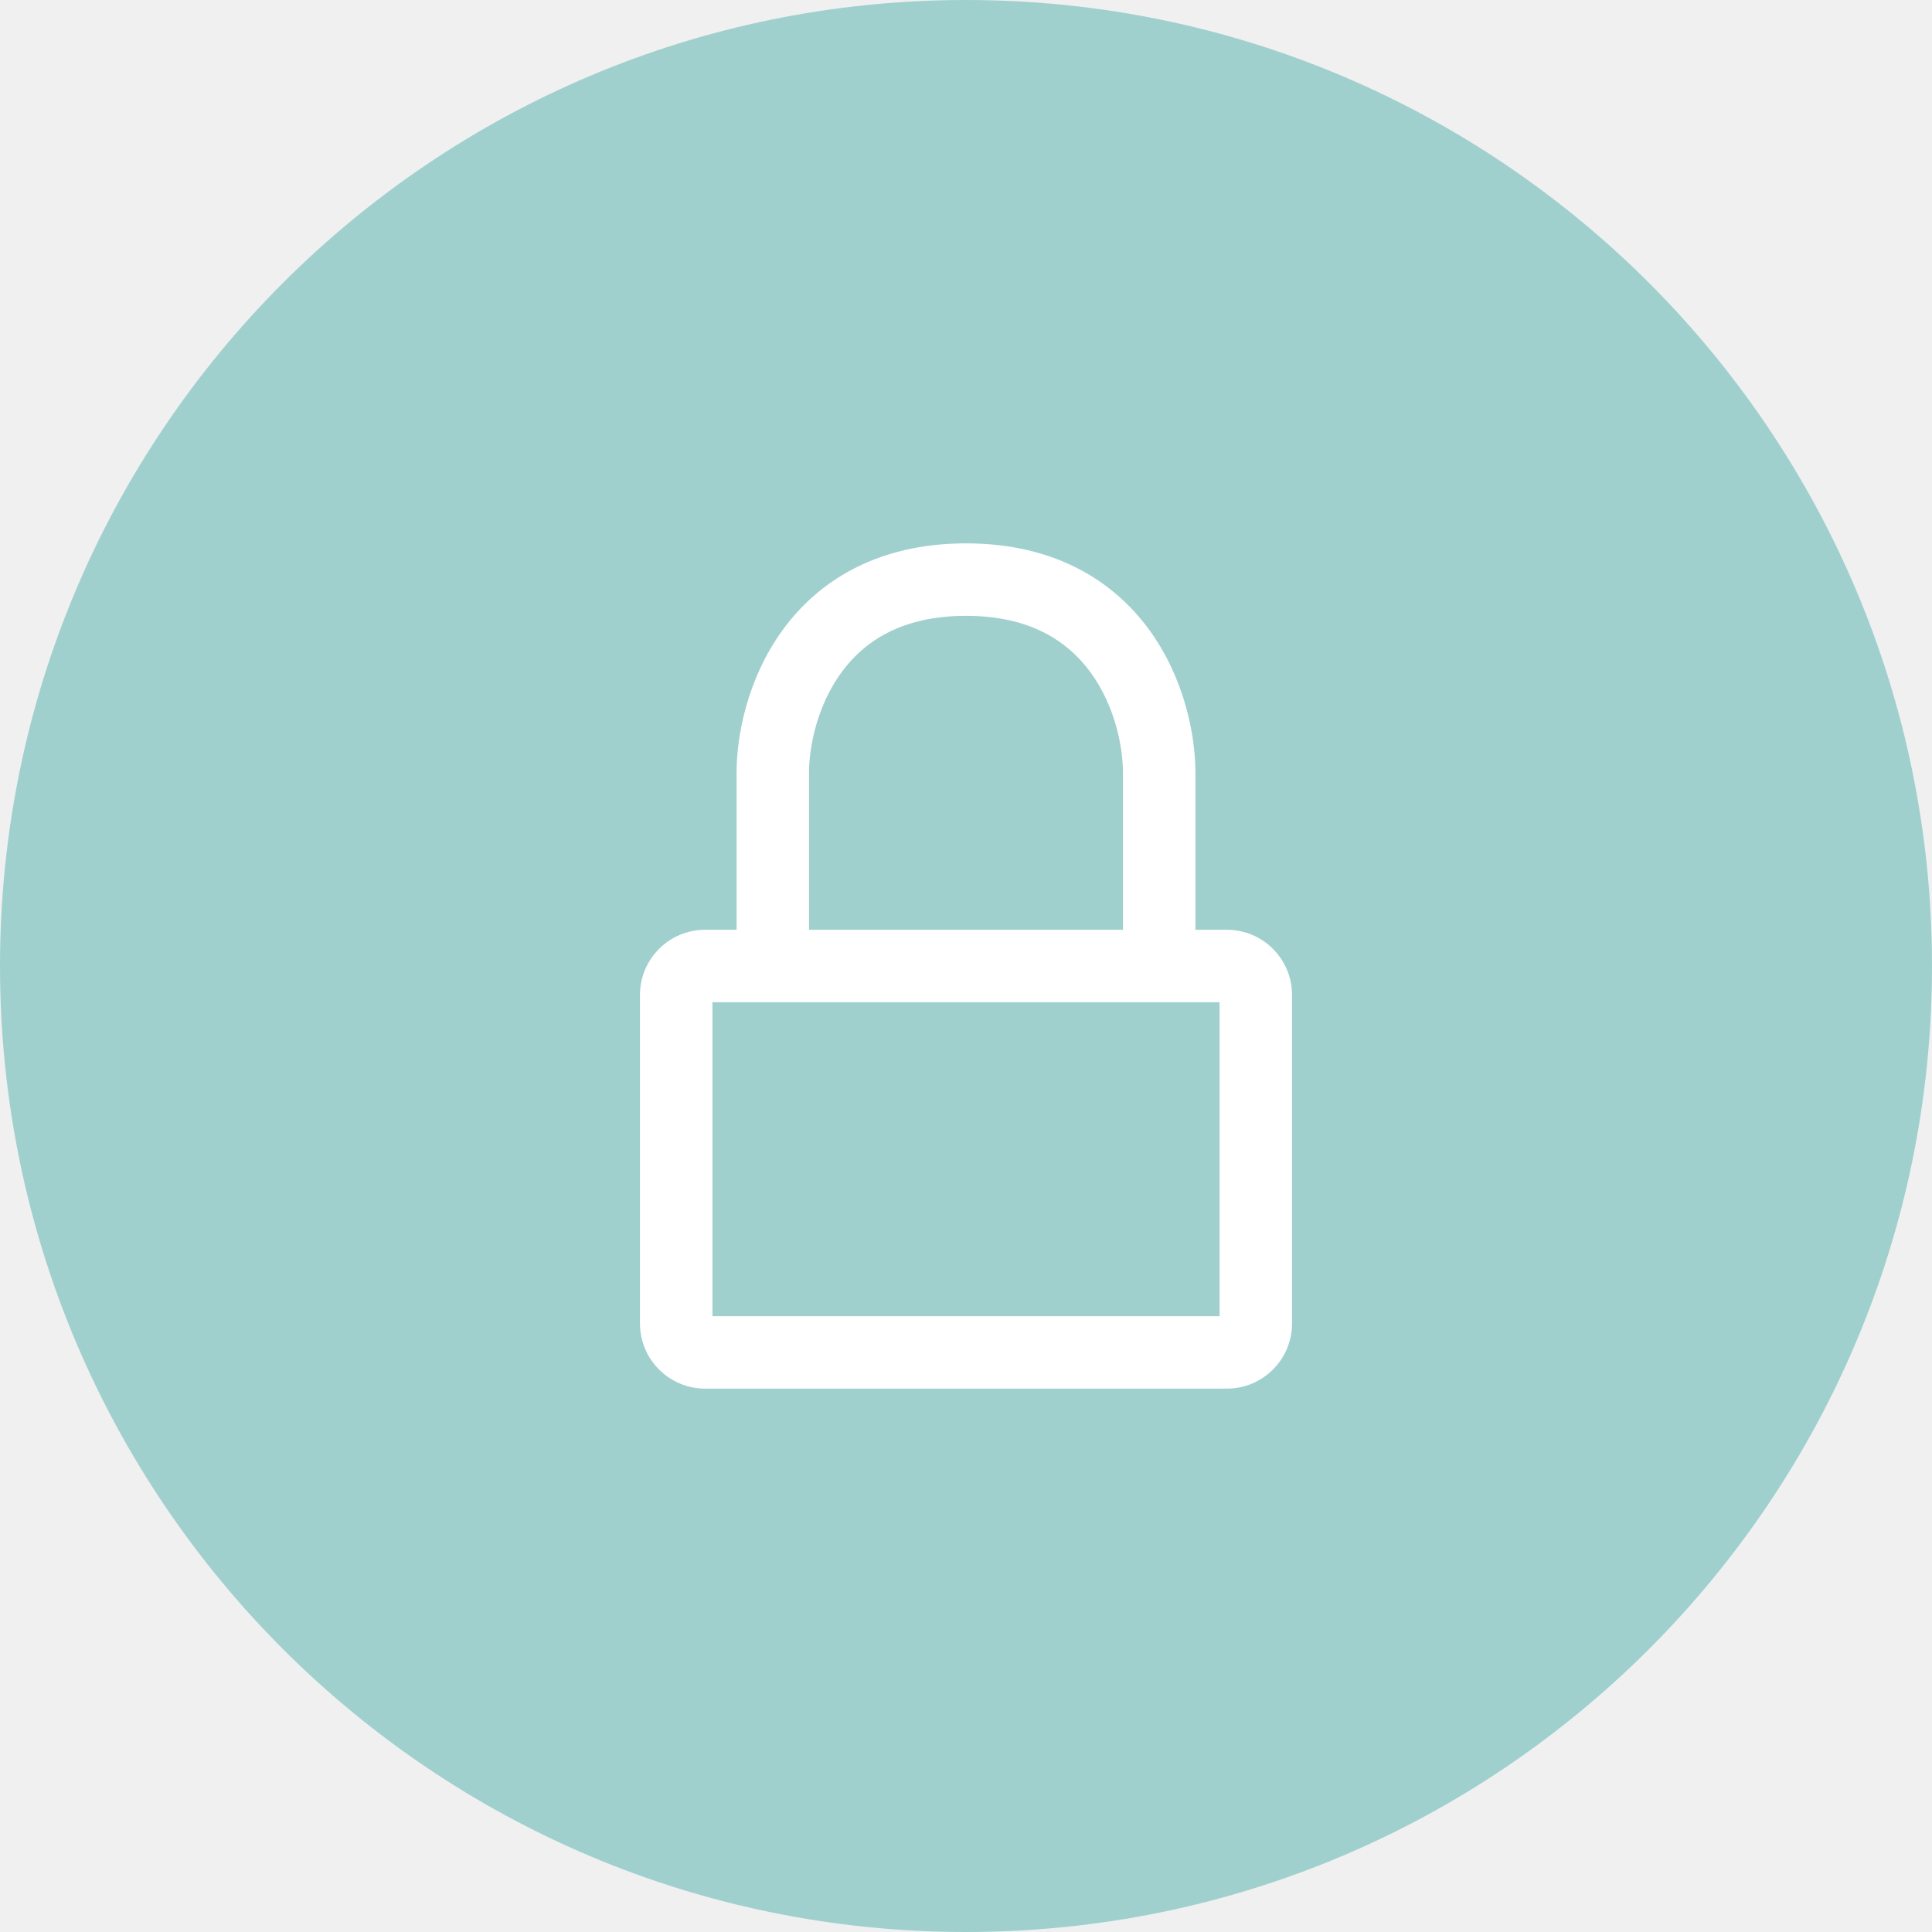
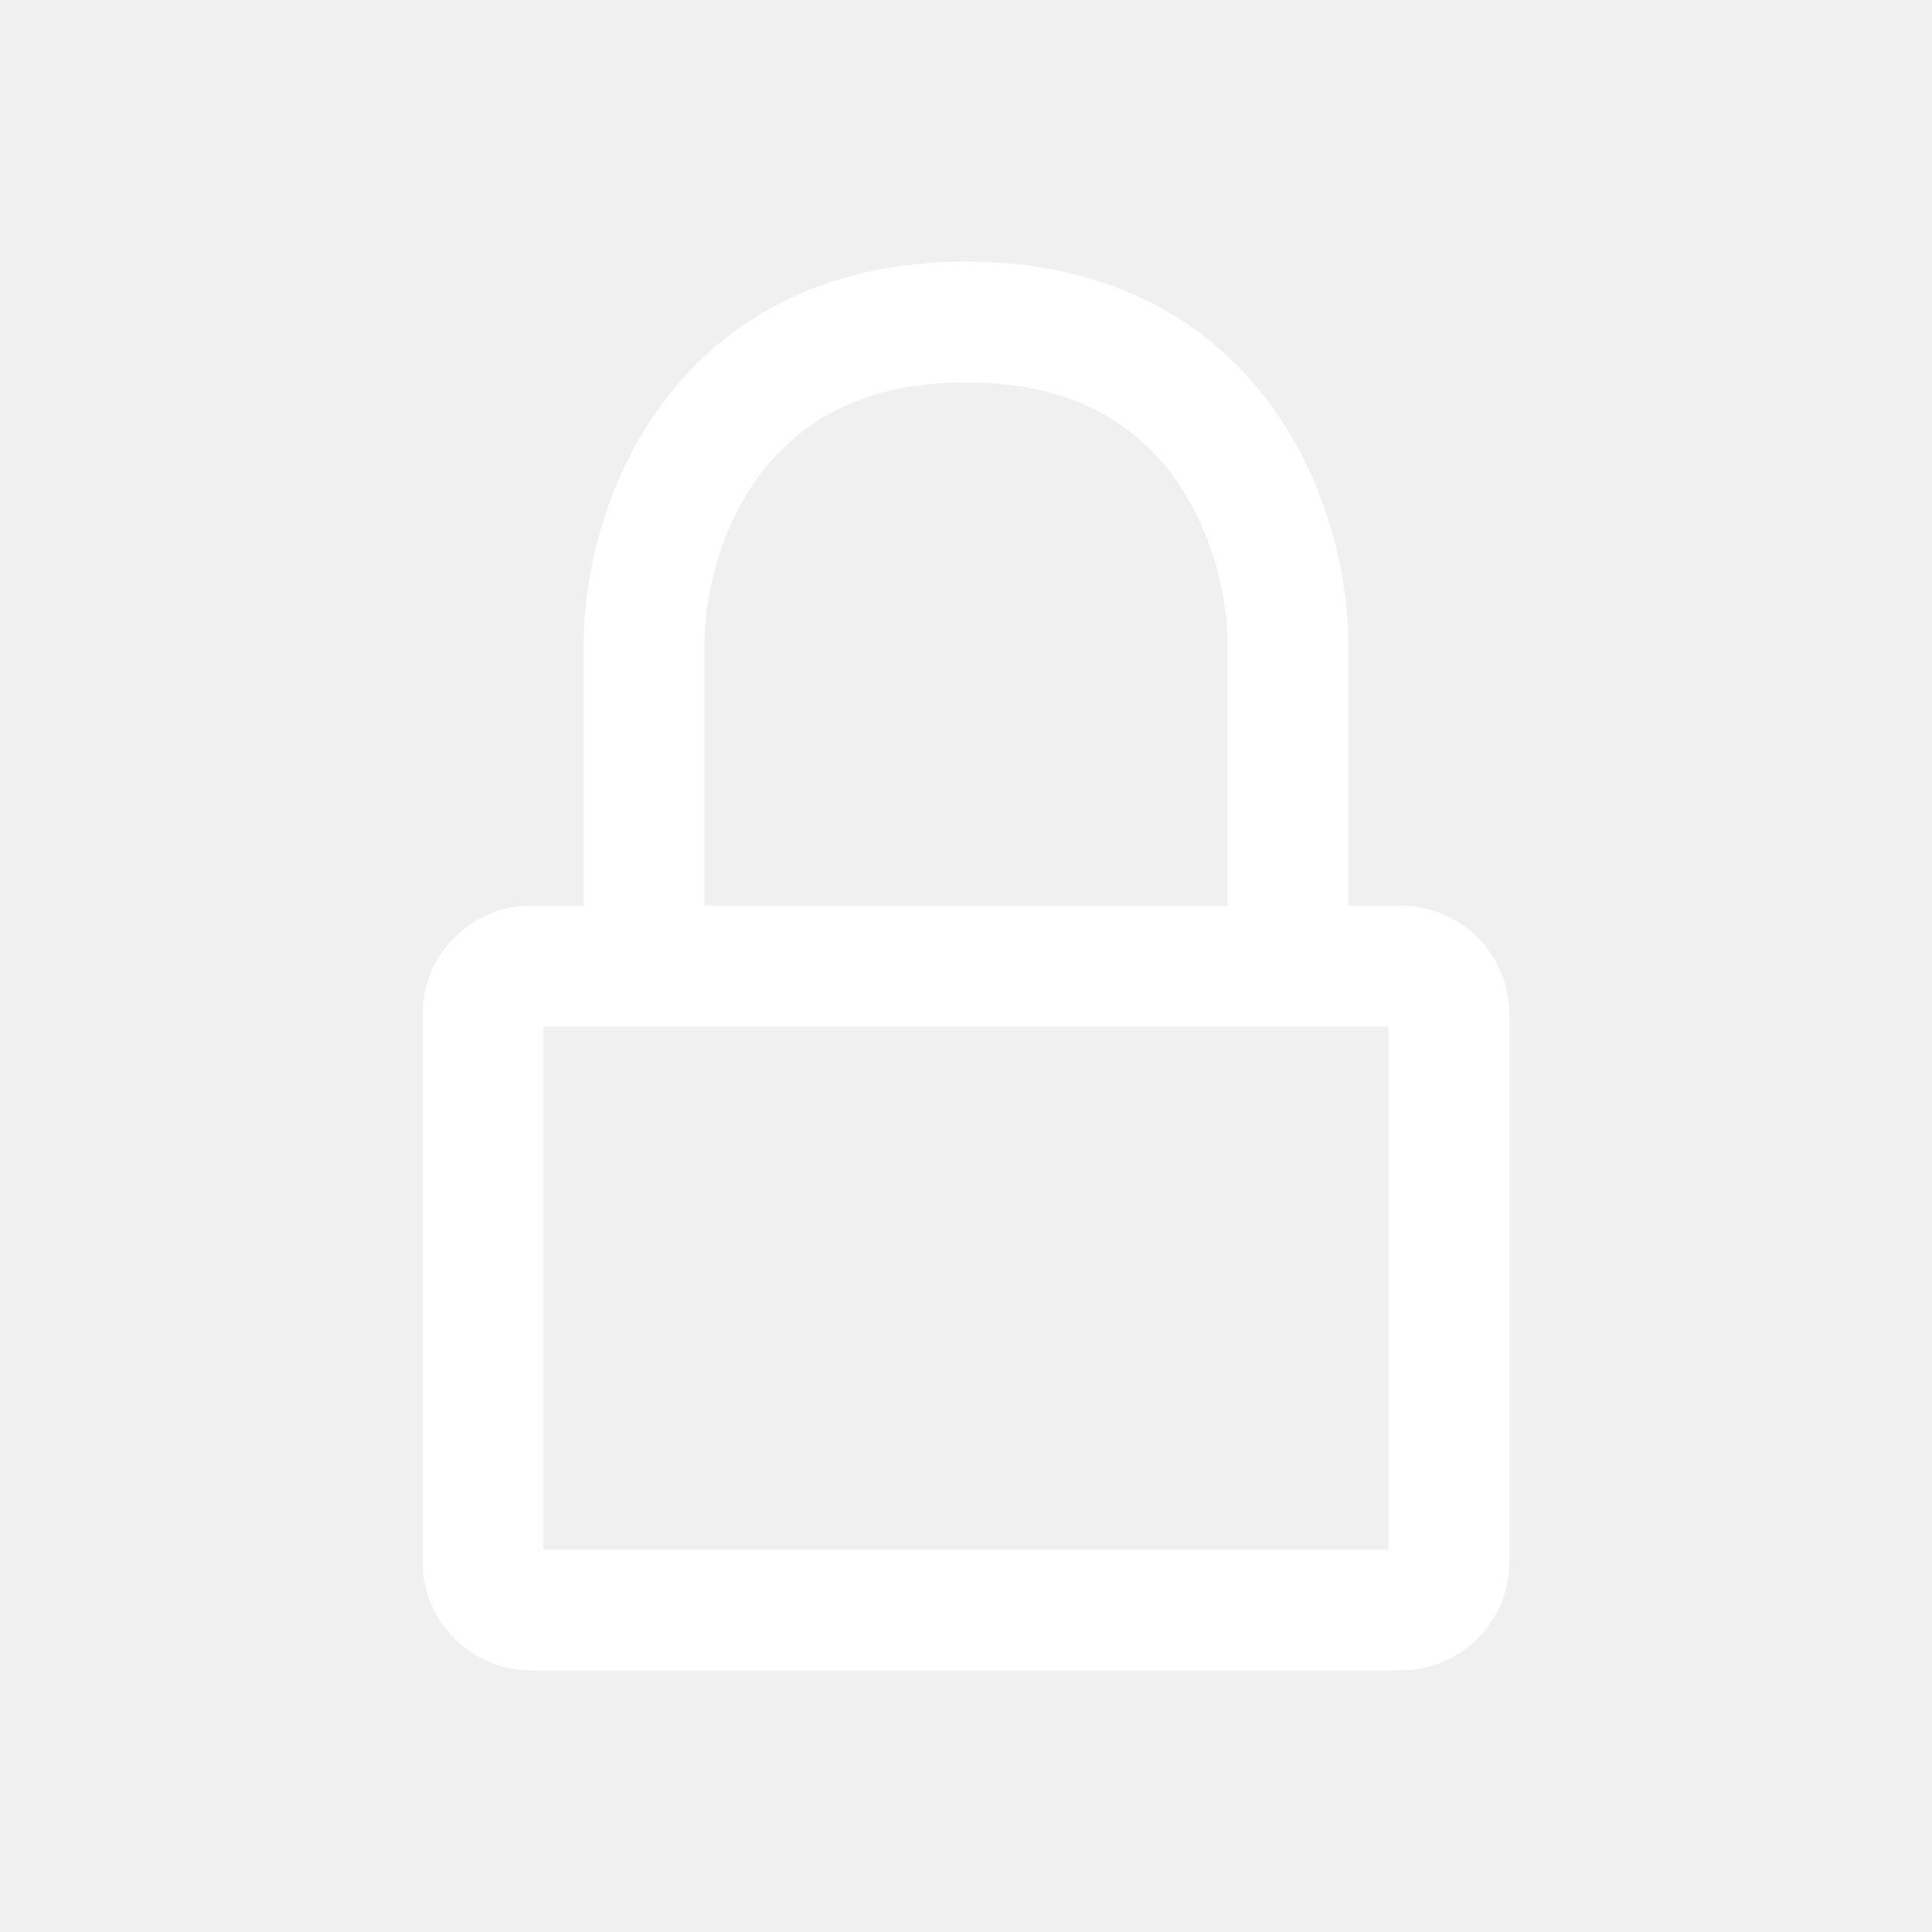
- <svg xmlns="http://www.w3.org/2000/svg" width="40" height="40" viewBox="0 0 40 40" fill="none">
-   <rect width="40" height="40" rx="20" fill="#A0D0CE" />
-   <path fill-rule="evenodd" clip-rule="evenodd" d="M16.191 13.062C16.93 12.035 18.156 11.25 20 11.25C21.844 11.25 23.07 12.035 23.809 13.062C24.52 14.05 24.75 15.213 24.75 16V19.25H25.4C26.146 19.25 26.75 19.854 26.75 20.6V27.4C26.75 28.146 26.146 28.75 25.4 28.75H14.6C13.854 28.75 13.25 28.146 13.25 27.4V20.6C13.25 19.854 13.854 19.25 14.6 19.25H15.25V16C15.25 15.213 15.48 14.05 16.191 13.062ZM16.75 19.25H23.25V16C23.25 15.453 23.08 14.617 22.591 13.938C22.13 13.298 21.356 12.75 20 12.75C18.644 12.75 17.87 13.298 17.409 13.938C16.92 14.617 16.75 15.453 16.75 16V19.25ZM14.75 20.75V27.25H25.25V20.75H14.75Z" fill="white" />
+ <svg xmlns="http://www.w3.org/2000/svg" width="20" height="20" viewBox="0 0 20 20" fill="none">
+   <g id="icon / lock">
+     <g id="Vector">
+       <path fill-rule="evenodd" clip-rule="evenodd" d="M6.826 4.218C7.442 3.363 8.463 2.708 10 2.708C11.537 2.708 12.558 3.363 13.174 4.218C13.767 5.042 13.958 6.011 13.958 6.667V9.375H14.5C15.121 9.375 15.625 9.879 15.625 10.5V16.167C15.625 16.788 15.121 17.292 14.5 17.292H5.5C4.879 17.292 4.375 16.788 4.375 16.167V10.5C4.375 9.879 4.879 9.375 5.5 9.375H6.042V6.667C6.042 6.011 6.233 5.042 6.826 4.218ZM7.292 9.375H12.708V6.667C12.708 6.211 12.566 5.514 12.159 4.949C11.775 4.415 11.13 3.958 10 3.958C8.87 3.958 8.225 4.415 7.841 4.949C7.433 5.514 7.292 6.211 7.292 6.667V9.375ZM5.625 10.625V16.042H14.375V10.625H5.625Z" fill="white" />
+     </g>
+   </g>
</svg>
